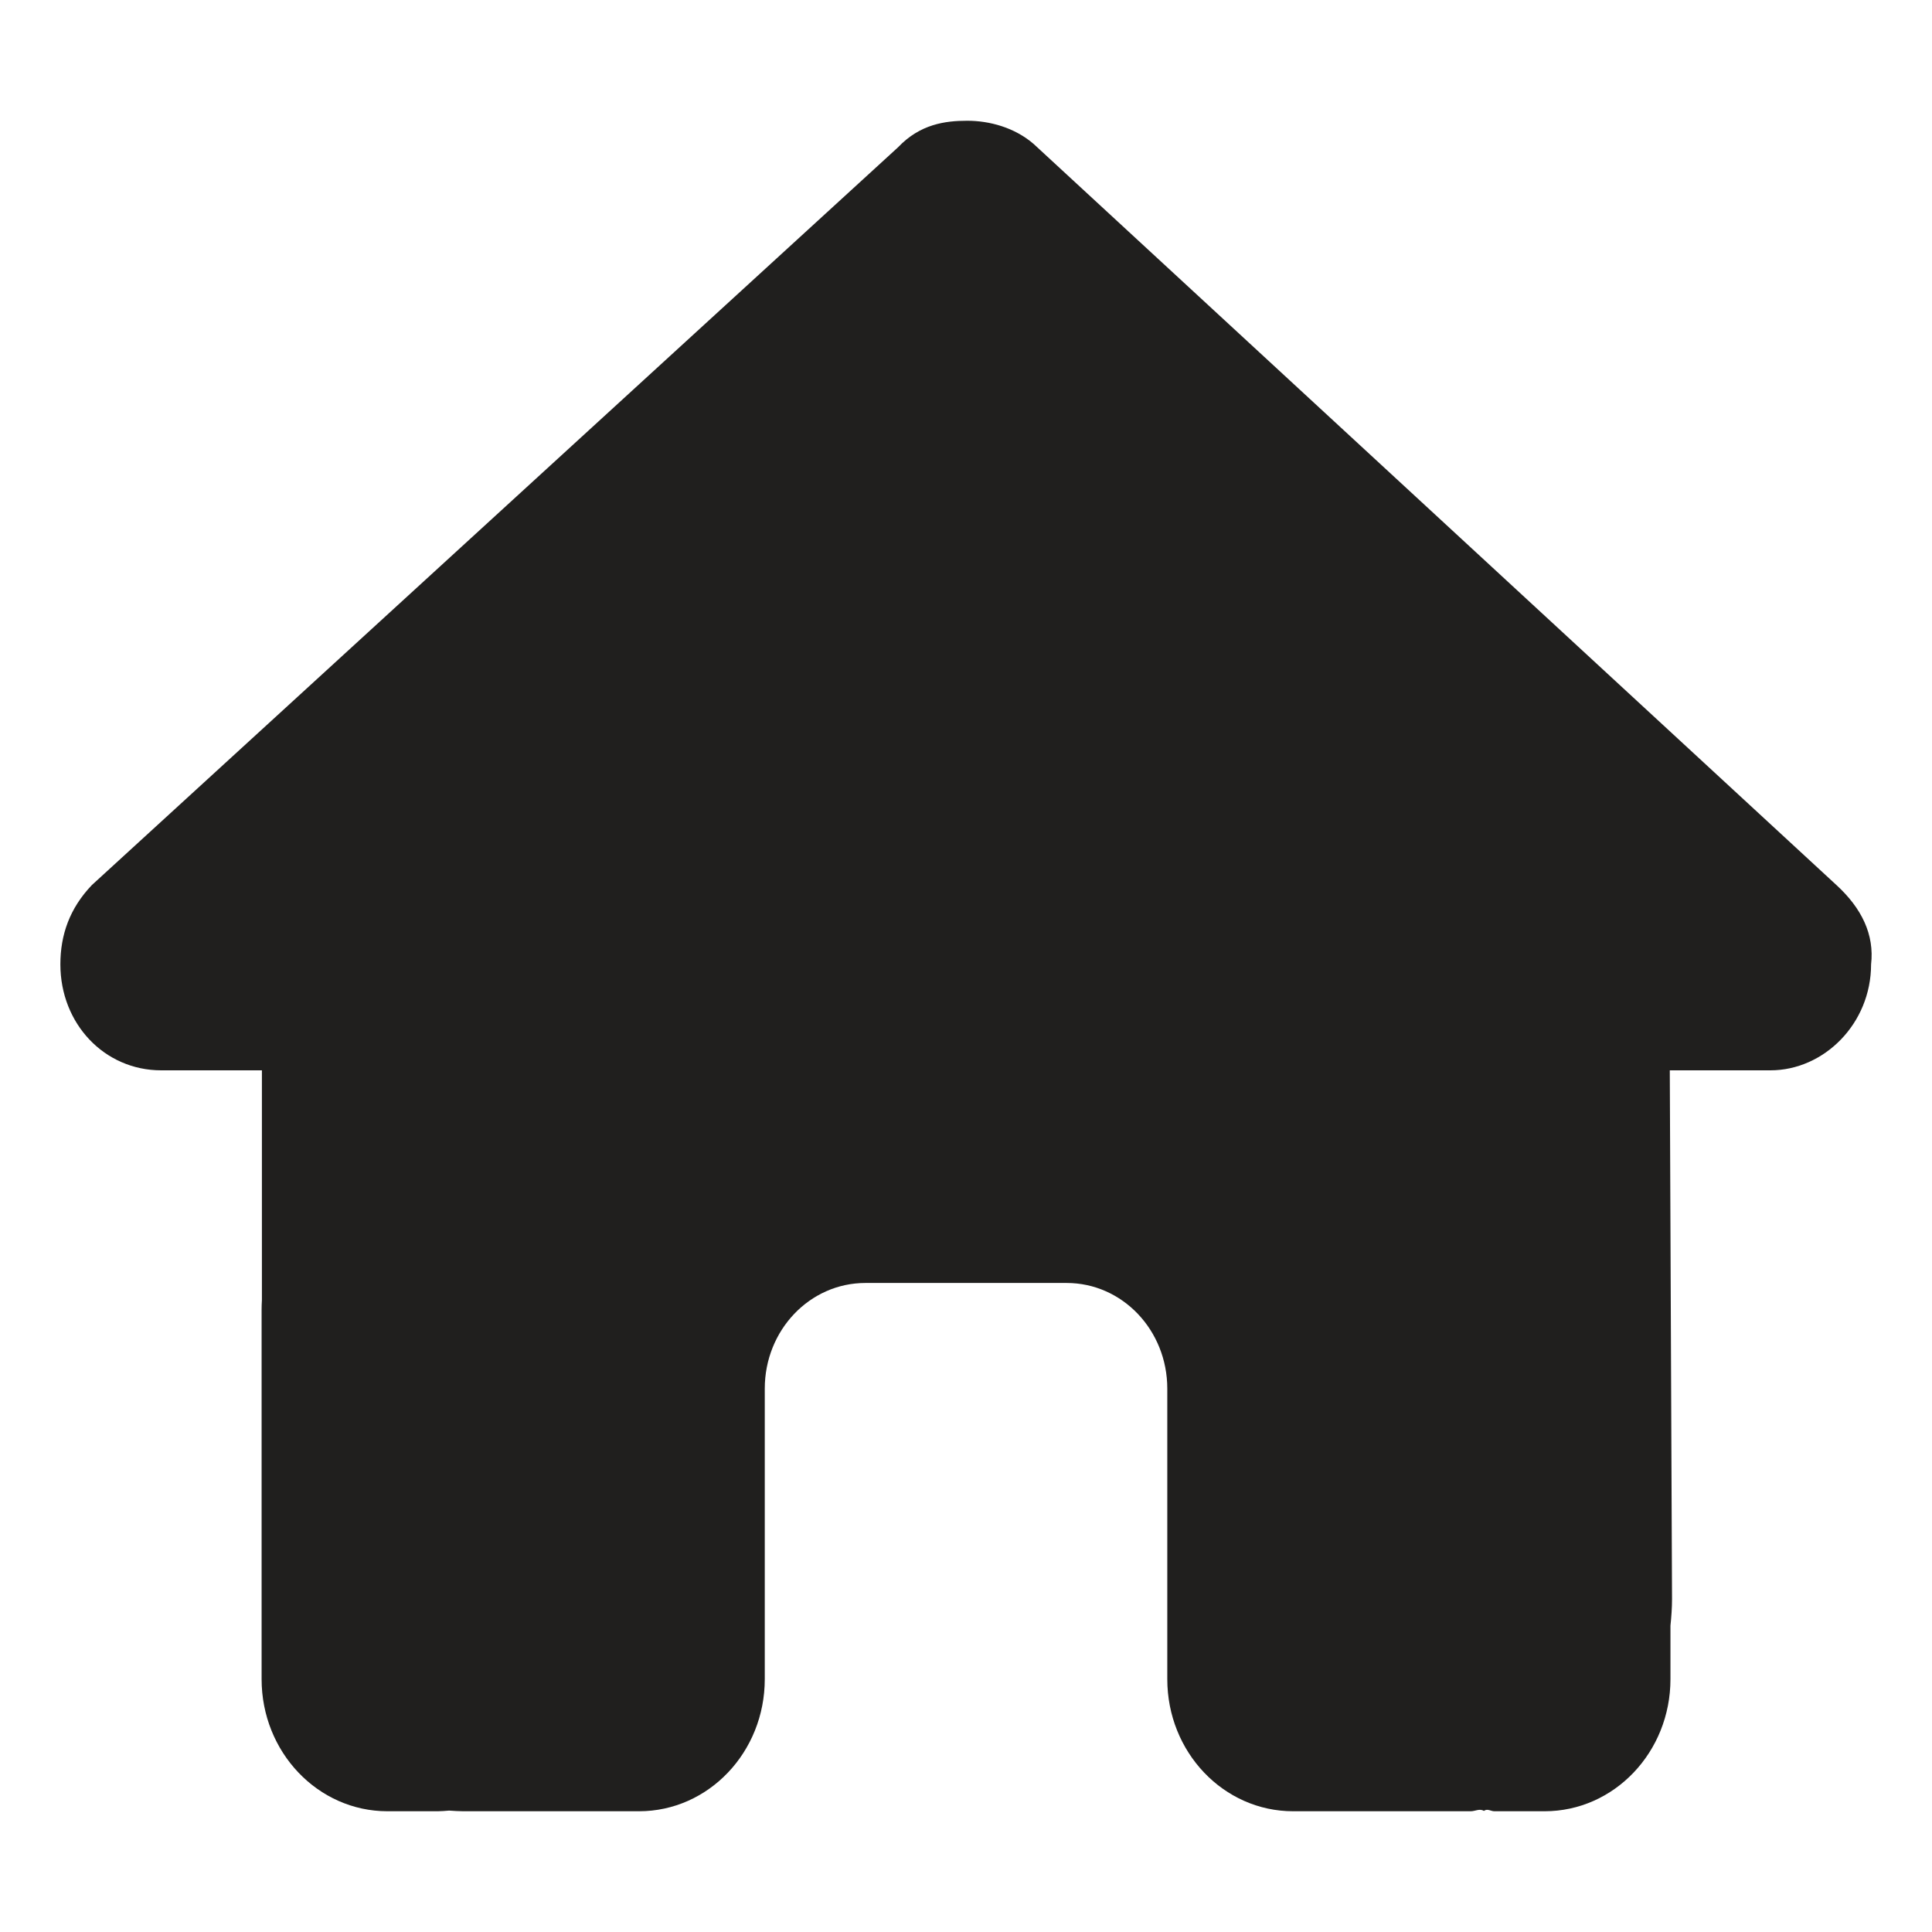
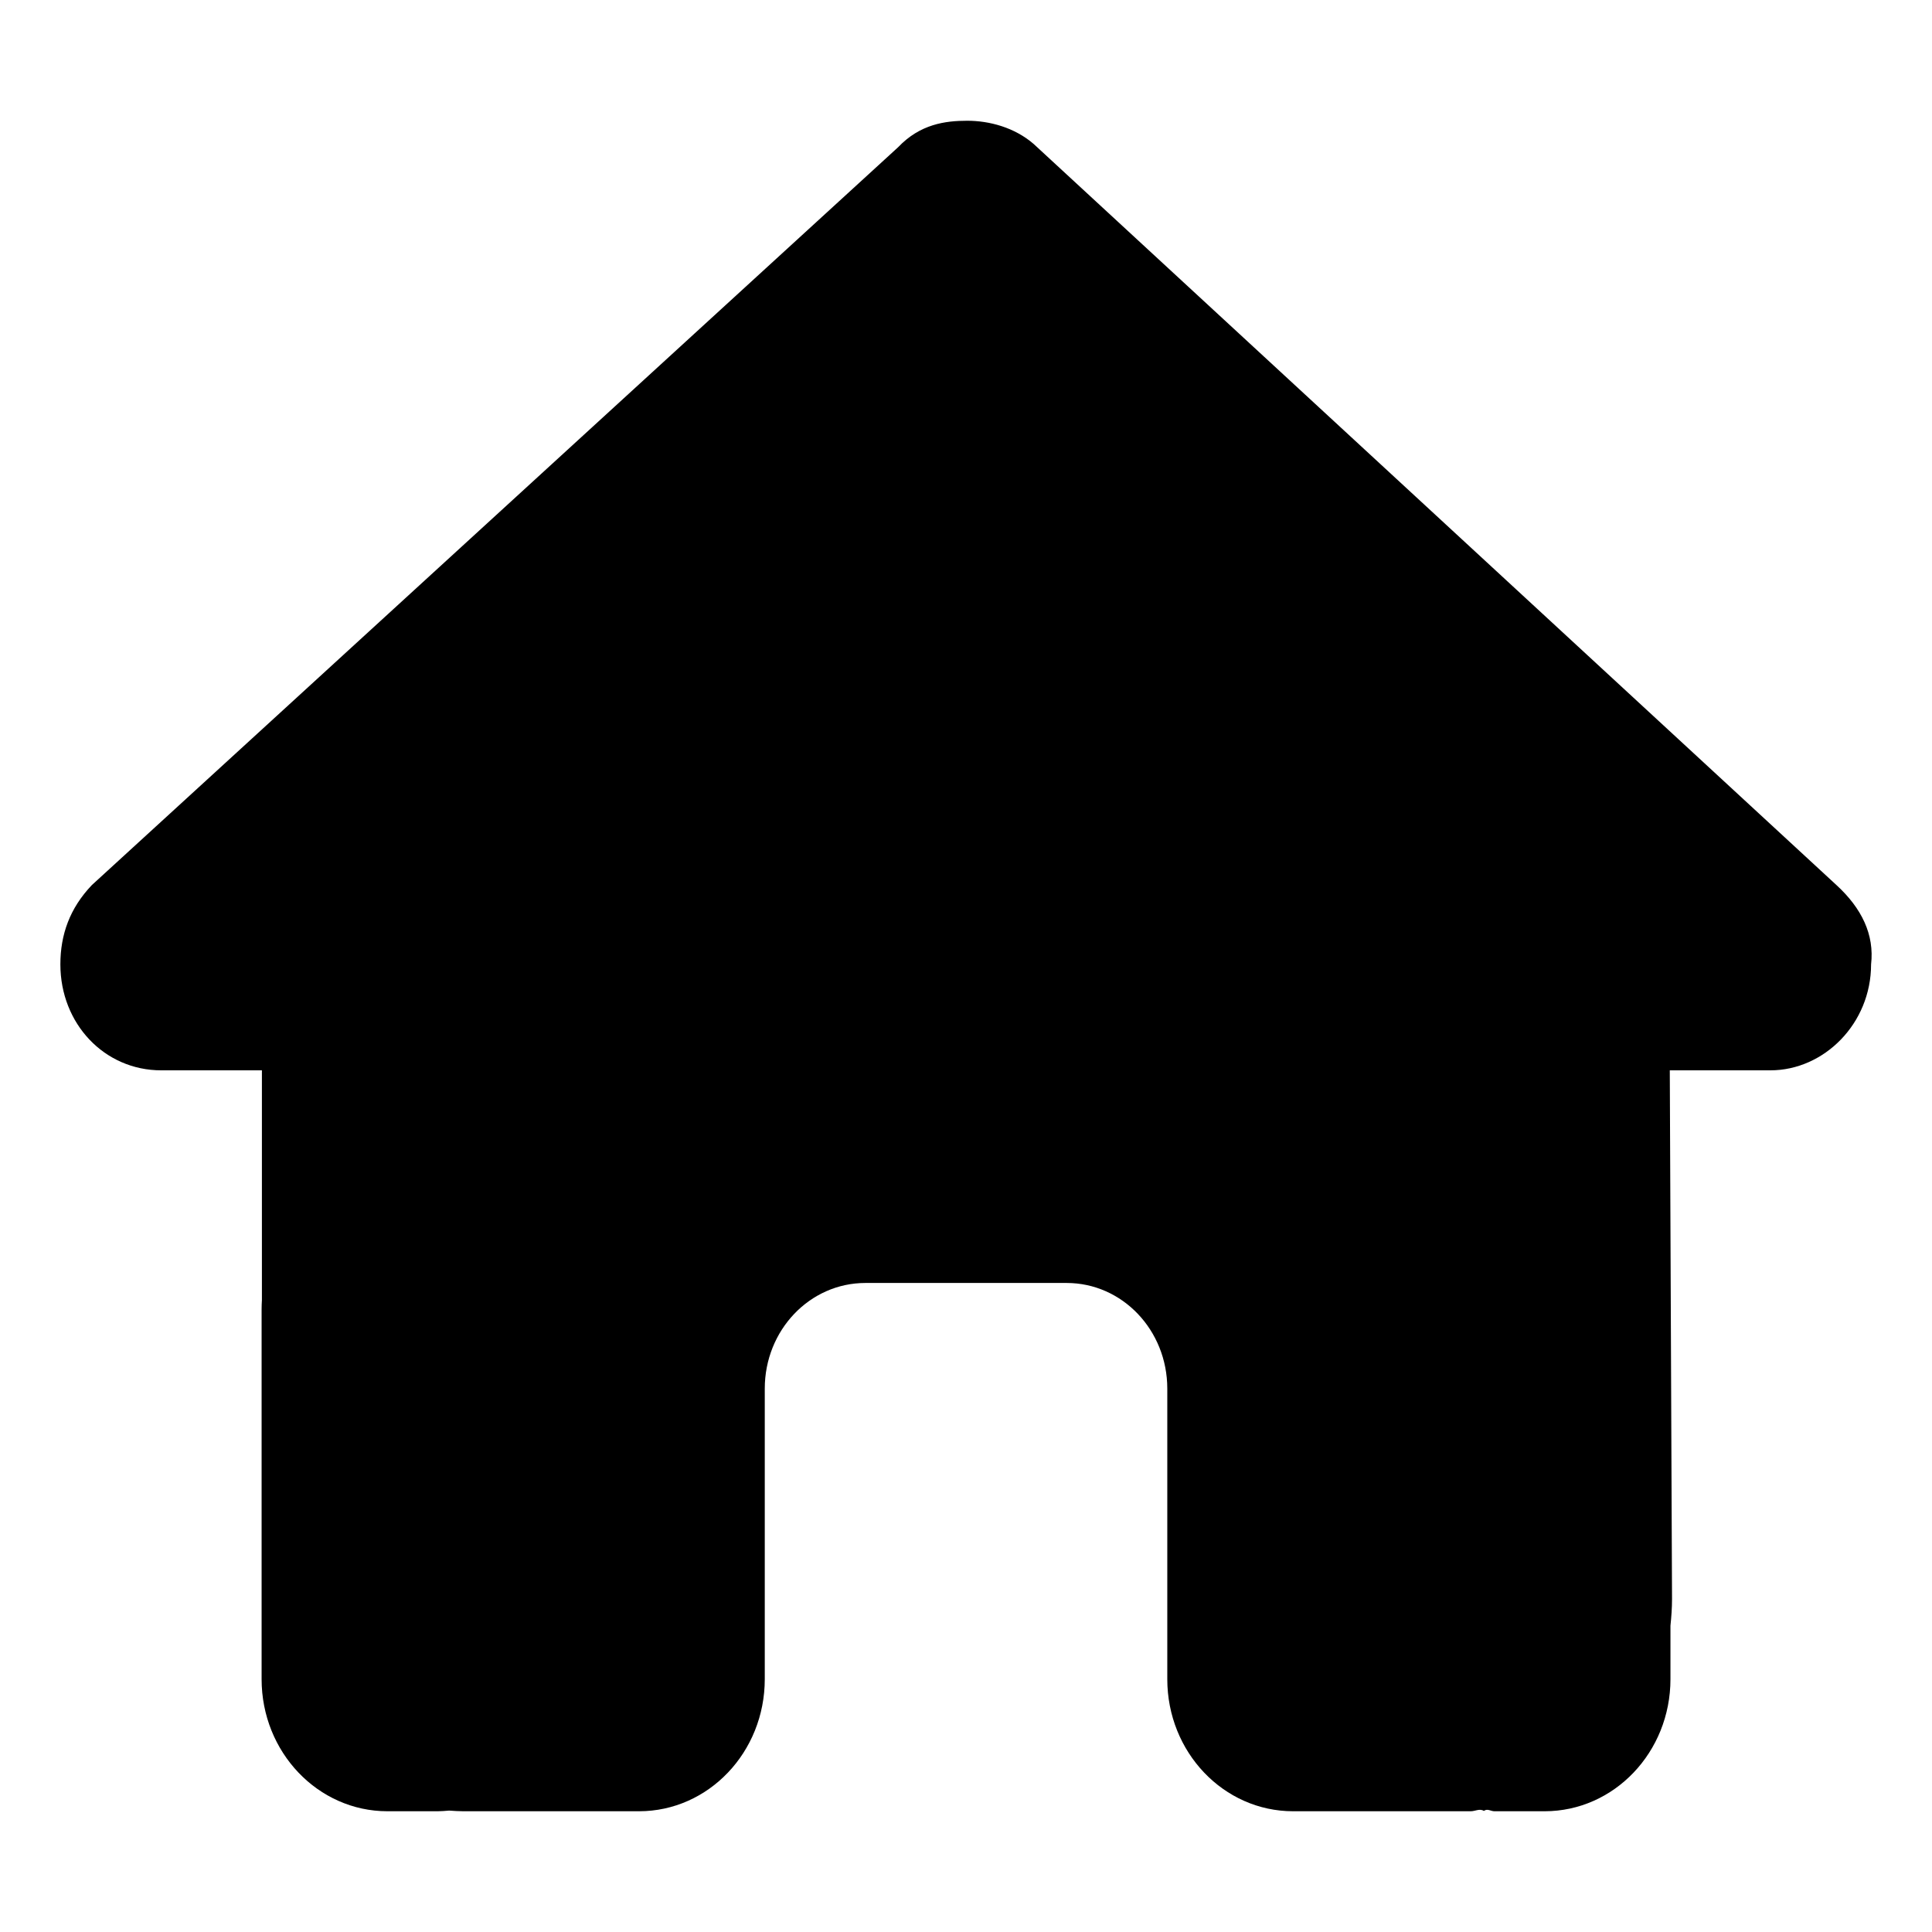
<svg xmlns="http://www.w3.org/2000/svg" width="32" height="32" viewBox="0 0 32 32" fill="none">
-   <path d="M30.991 15.973C30.991 16.957 30.209 17.728 29.324 17.728H27.657L27.694 26.484C27.694 26.637 27.683 26.779 27.668 26.927V27.812C27.668 29.021 26.735 30 25.584 30H24.751C24.694 30 24.636 29.951 24.579 29.994C24.506 29.951 24.433 30 24.36 30H21.418C20.266 30 19.334 29.021 19.334 27.812V23C19.334 22.032 18.589 21.25 17.667 21.25H14.334C13.412 21.25 12.667 22.032 12.667 23V27.812C12.667 29.021 11.735 30 10.584 30H7.672C7.594 30 7.516 29.994 7.438 29.989C7.375 29.994 7.313 30 7.25 30H6.417C5.266 30 4.333 29.021 4.333 27.812V21.688C4.333 21.638 4.335 21.584 4.338 21.534V17.728H2.669C1.73 17.728 1 16.957 1 15.973C1 15.48 1.156 15.043 1.521 14.66L14.876 2.438C15.24 2.055 15.657 2 16.021 2C16.386 2 16.803 2.11 17.12 2.384L30.418 14.66C30.835 15.043 31.048 15.48 30.991 15.973Z" fill="#201F1E" />
+   <path d="M30.991 15.973C30.991 16.957 30.209 17.728 29.324 17.728H27.657L27.694 26.484C27.694 26.637 27.683 26.779 27.668 26.927V27.812C27.668 29.021 26.735 30 25.584 30H24.751C24.694 30 24.636 29.951 24.579 29.994C24.506 29.951 24.433 30 24.36 30H21.418C20.266 30 19.334 29.021 19.334 27.812V23C19.334 22.032 18.589 21.25 17.667 21.25H14.334C13.412 21.25 12.667 22.032 12.667 23V27.812C12.667 29.021 11.735 30 10.584 30H7.672C7.594 30 7.516 29.994 7.438 29.989C7.375 29.994 7.313 30 7.25 30H6.417C5.266 30 4.333 29.021 4.333 27.812V21.688C4.333 21.638 4.335 21.584 4.338 21.534V17.728H2.669C1.73 17.728 1 16.957 1 15.973C1 15.48 1.156 15.043 1.521 14.66L14.876 2.438C15.24 2.055 15.657 2 16.021 2C16.386 2 16.803 2.11 17.12 2.384L30.418 14.66C30.835 15.043 31.048 15.48 30.991 15.973Z" fill="currentColor" />
</svg>
